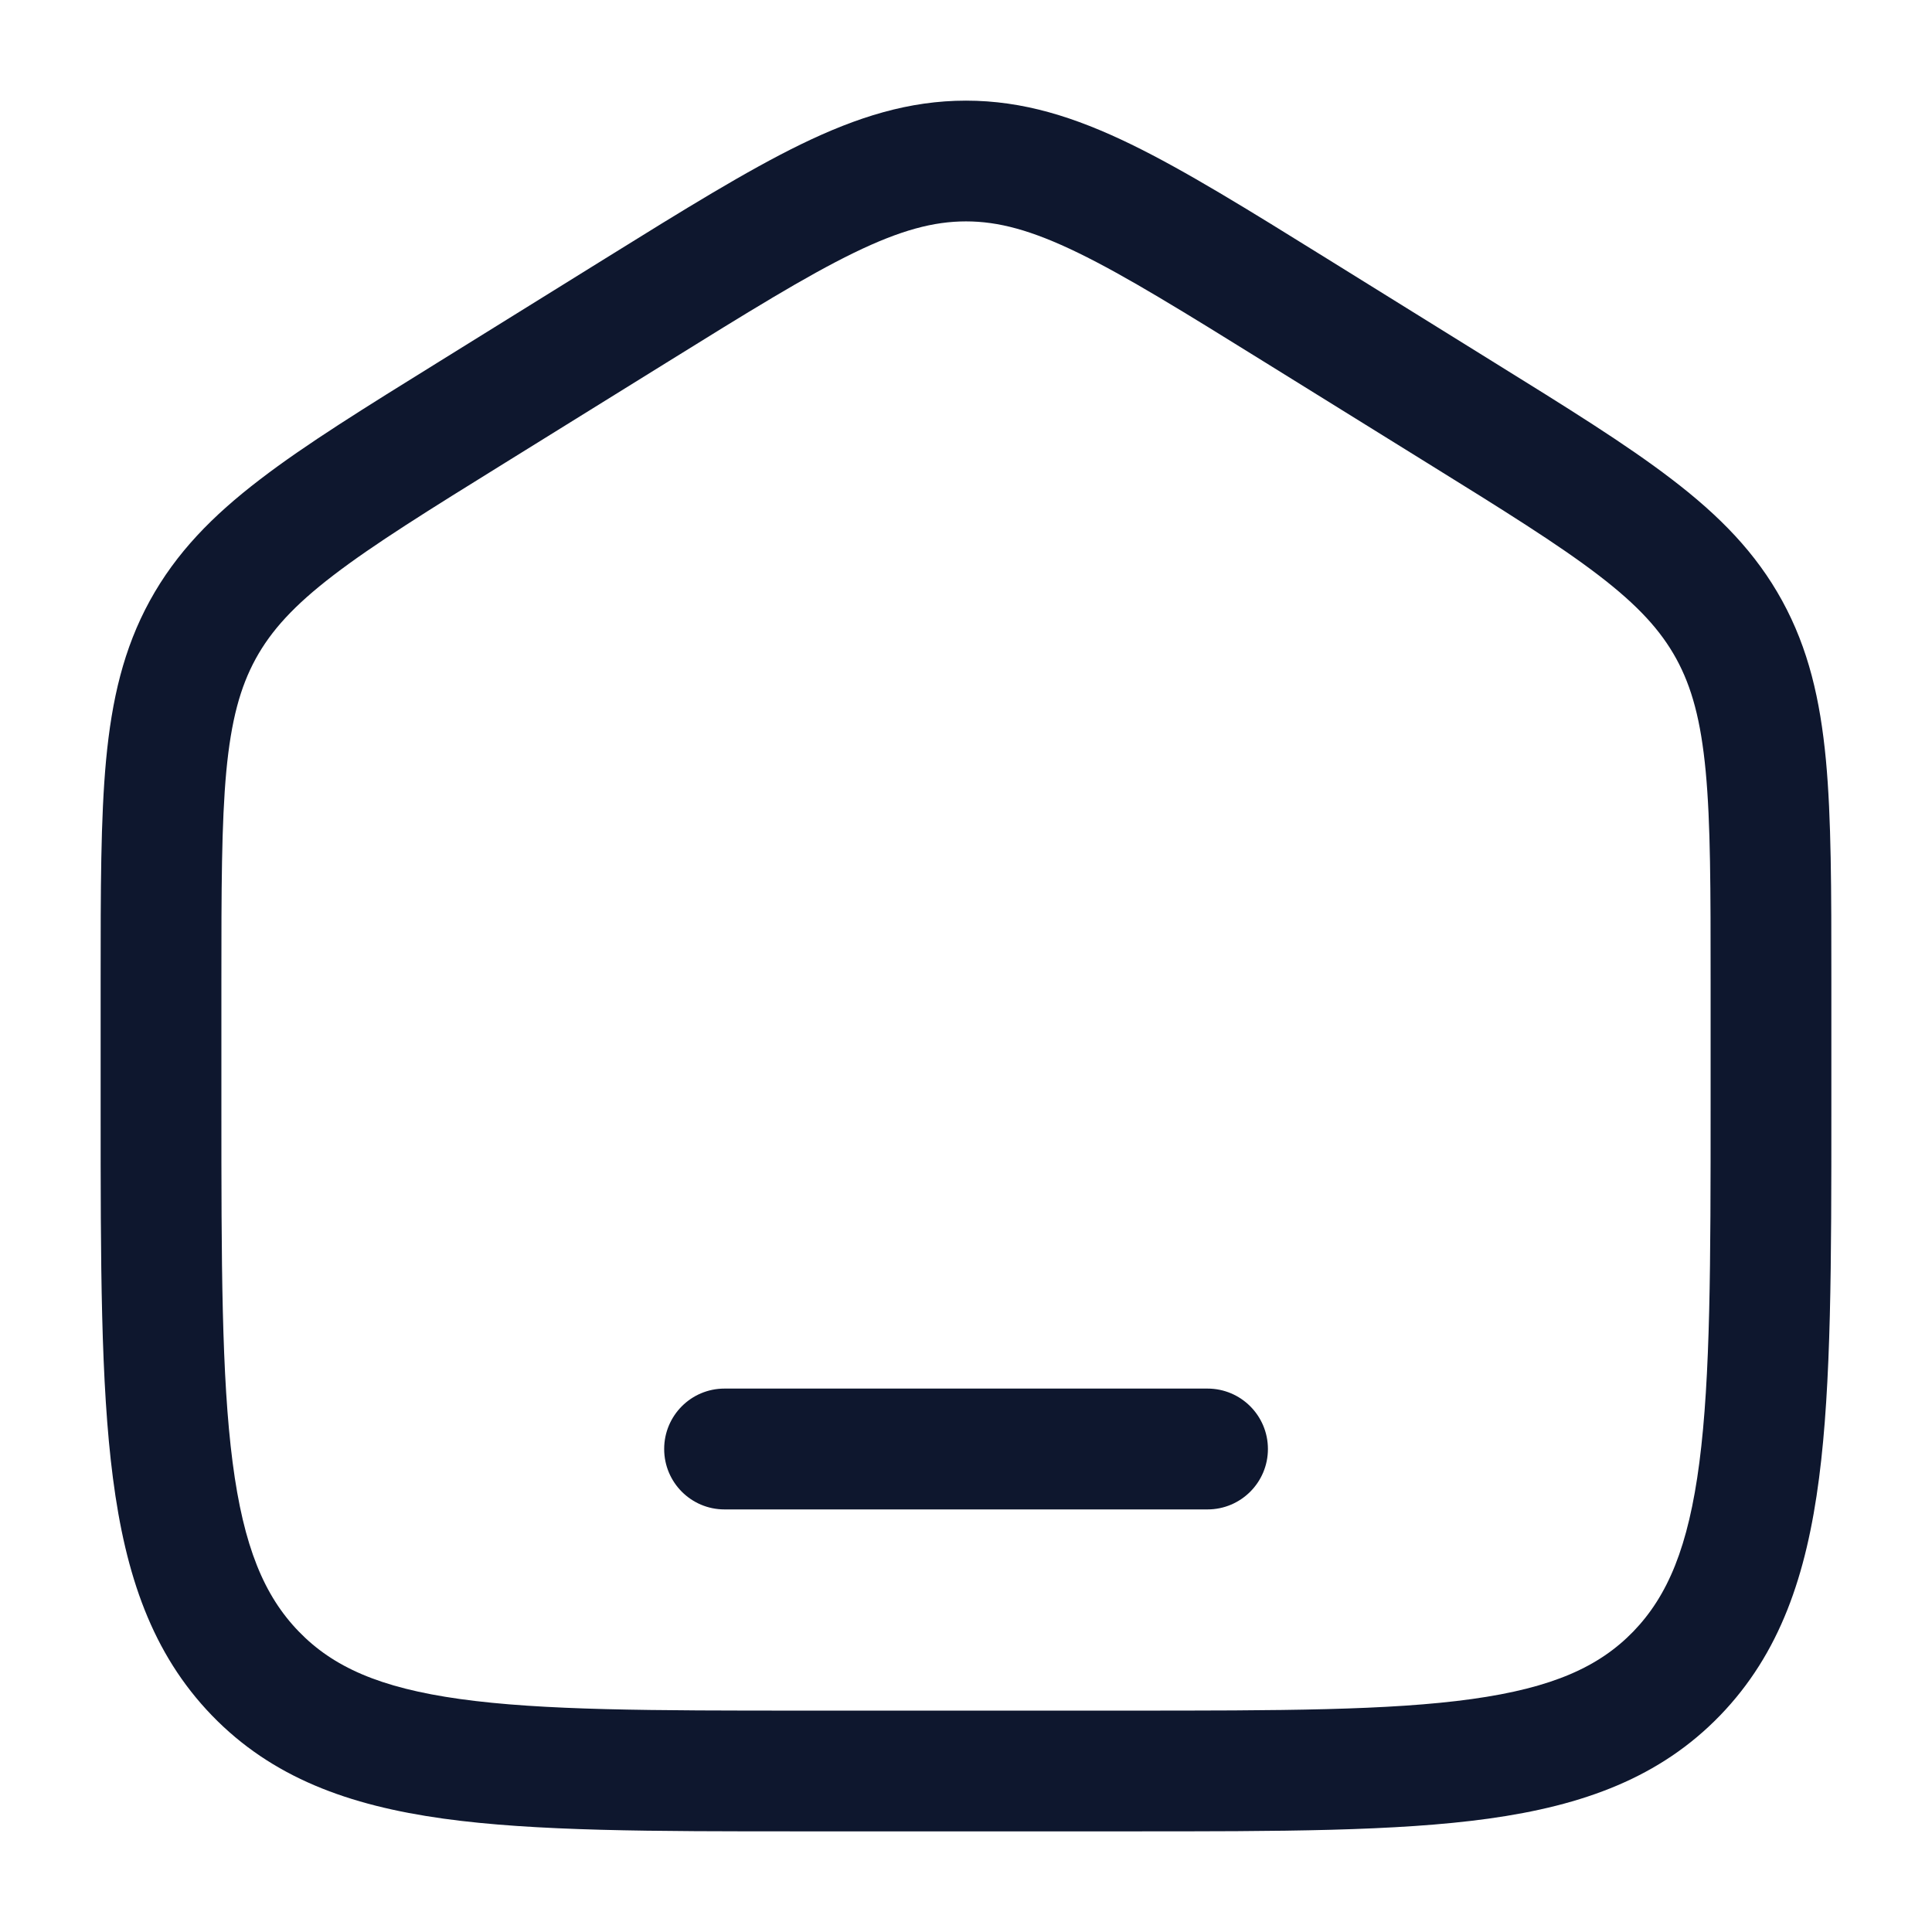
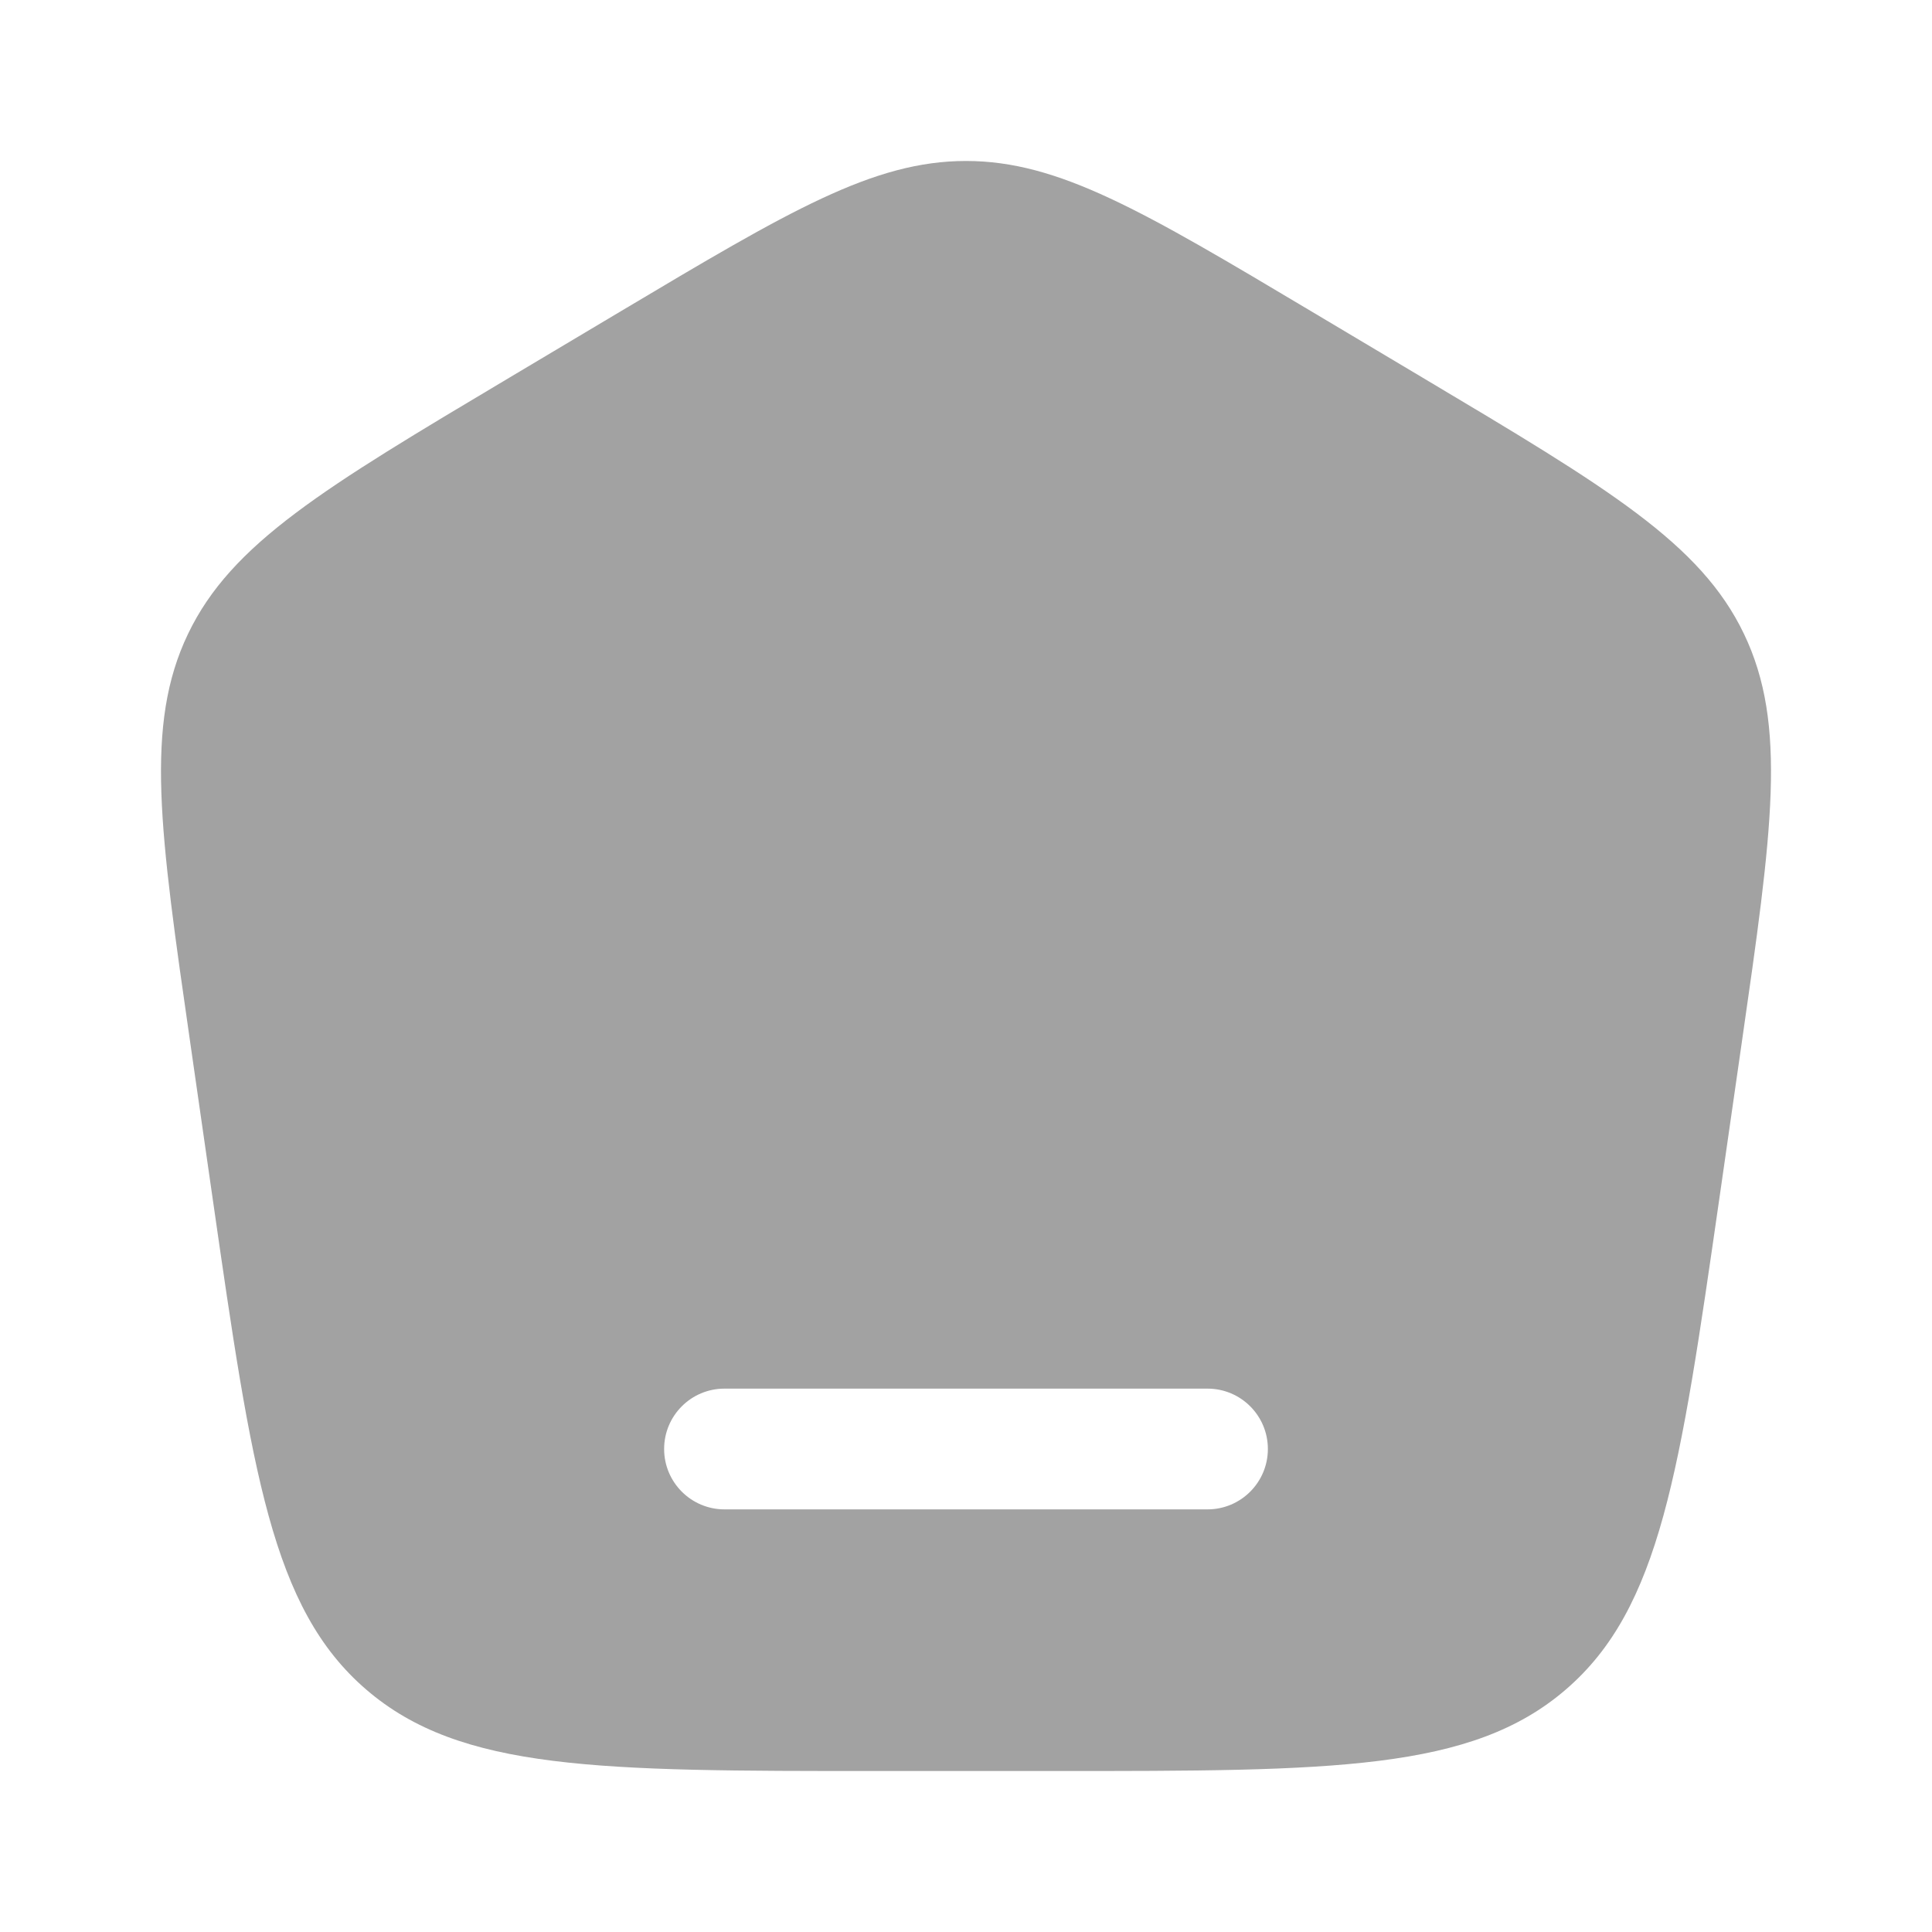
- <svg xmlns="http://www.w3.org/2000/svg" width="22" height="22" viewBox="0 0 22 22" fill="none">
-   <path d="M8.25 15.812C7.87 15.812 7.563 16.12 7.563 16.5C7.563 16.88 7.87 17.188 8.25 17.188H13.75C14.13 17.188 14.438 16.88 14.438 16.5C14.438 16.12 14.13 15.812 13.75 15.812H8.25Z" fill="#0E172E" />
-   <path fill-rule="evenodd" clip-rule="evenodd" d="M11 1.146C10.351 1.146 9.761 1.332 9.121 1.643C8.503 1.944 7.788 2.387 6.896 2.941L5.002 4.117C4.157 4.641 3.481 5.06 2.96 5.46C2.42 5.873 2.006 6.294 1.706 6.841C1.407 7.387 1.273 7.967 1.208 8.654C1.146 9.319 1.146 10.133 1.146 11.153V12.632C1.146 14.377 1.146 15.754 1.286 16.831C1.429 17.936 1.731 18.828 2.413 19.534C3.098 20.242 3.97 20.559 5.049 20.709C6.094 20.854 7.43 20.854 9.113 20.854H12.887C14.57 20.854 15.906 20.854 16.951 20.709C18.03 20.559 18.902 20.242 19.587 19.534C20.269 18.828 20.571 17.936 20.714 16.831C20.854 15.754 20.854 14.377 20.854 12.632V11.153C20.854 10.133 20.854 9.319 20.792 8.654C20.727 7.967 20.593 7.387 20.294 6.841C19.994 6.294 19.58 5.873 19.04 5.46C18.519 5.06 17.843 4.641 16.998 4.117L15.104 2.941C14.212 2.387 13.497 1.944 12.879 1.643C12.239 1.332 11.649 1.146 11 1.146ZM7.59 4.129C8.521 3.551 9.175 3.146 9.723 2.879C10.256 2.62 10.633 2.521 11 2.521C11.367 2.521 11.744 2.62 12.277 2.879C12.825 3.146 13.479 3.551 14.41 4.129L16.244 5.267C17.125 5.813 17.743 6.198 18.204 6.551C18.653 6.895 18.911 7.179 19.088 7.501C19.265 7.825 19.368 8.203 19.423 8.783C19.479 9.376 19.479 10.125 19.479 11.187V12.581C19.479 14.388 19.478 15.676 19.351 16.654C19.226 17.615 18.991 18.172 18.599 18.578C18.209 18.98 17.68 19.219 16.762 19.347C15.822 19.478 14.582 19.479 12.833 19.479H9.167C7.418 19.479 6.178 19.478 5.238 19.347C4.32 19.219 3.791 18.98 3.402 18.578C3.009 18.172 2.774 17.615 2.649 16.654C2.522 15.676 2.521 14.388 2.521 12.581V11.187C2.521 10.125 2.522 9.376 2.577 8.783C2.632 8.203 2.735 7.825 2.912 7.501C3.089 7.179 3.347 6.895 3.796 6.551C4.257 6.198 4.875 5.813 5.756 5.267L7.59 4.129Z" fill="#0E172E" />
+ <svg xmlns="http://www.w3.org/2000/svg" width="28" height="28" viewBox="0 0 28 28" fill="none">
+   <path fill-rule="evenodd" clip-rule="evenodd" d="M2.725 9.187C2.094 10.503 2.315 12.041 2.758 15.117L3.083 17.378C3.652 21.33 3.936 23.306 5.307 24.486C6.678 25.667 8.689 25.667 12.71 25.667H15.29C19.311 25.667 21.322 25.667 22.693 24.486C24.064 23.306 24.348 21.33 24.917 17.378L25.242 15.117C25.685 12.041 25.906 10.503 25.275 9.187C24.645 7.872 23.303 7.073 20.619 5.474L19.003 4.511C16.566 3.059 15.347 2.333 14 2.333C12.653 2.333 11.435 3.059 8.997 4.511L7.381 5.474C4.697 7.073 3.355 7.872 2.725 9.187ZM9.625 21C9.625 20.516 10.017 20.125 10.5 20.125H17.5C17.983 20.125 18.375 20.516 18.375 21C18.375 21.483 17.983 21.875 17.5 21.875H10.5C10.017 21.875 9.625 21.483 9.625 21Z" fill="#A2A2A2" />
</svg>
